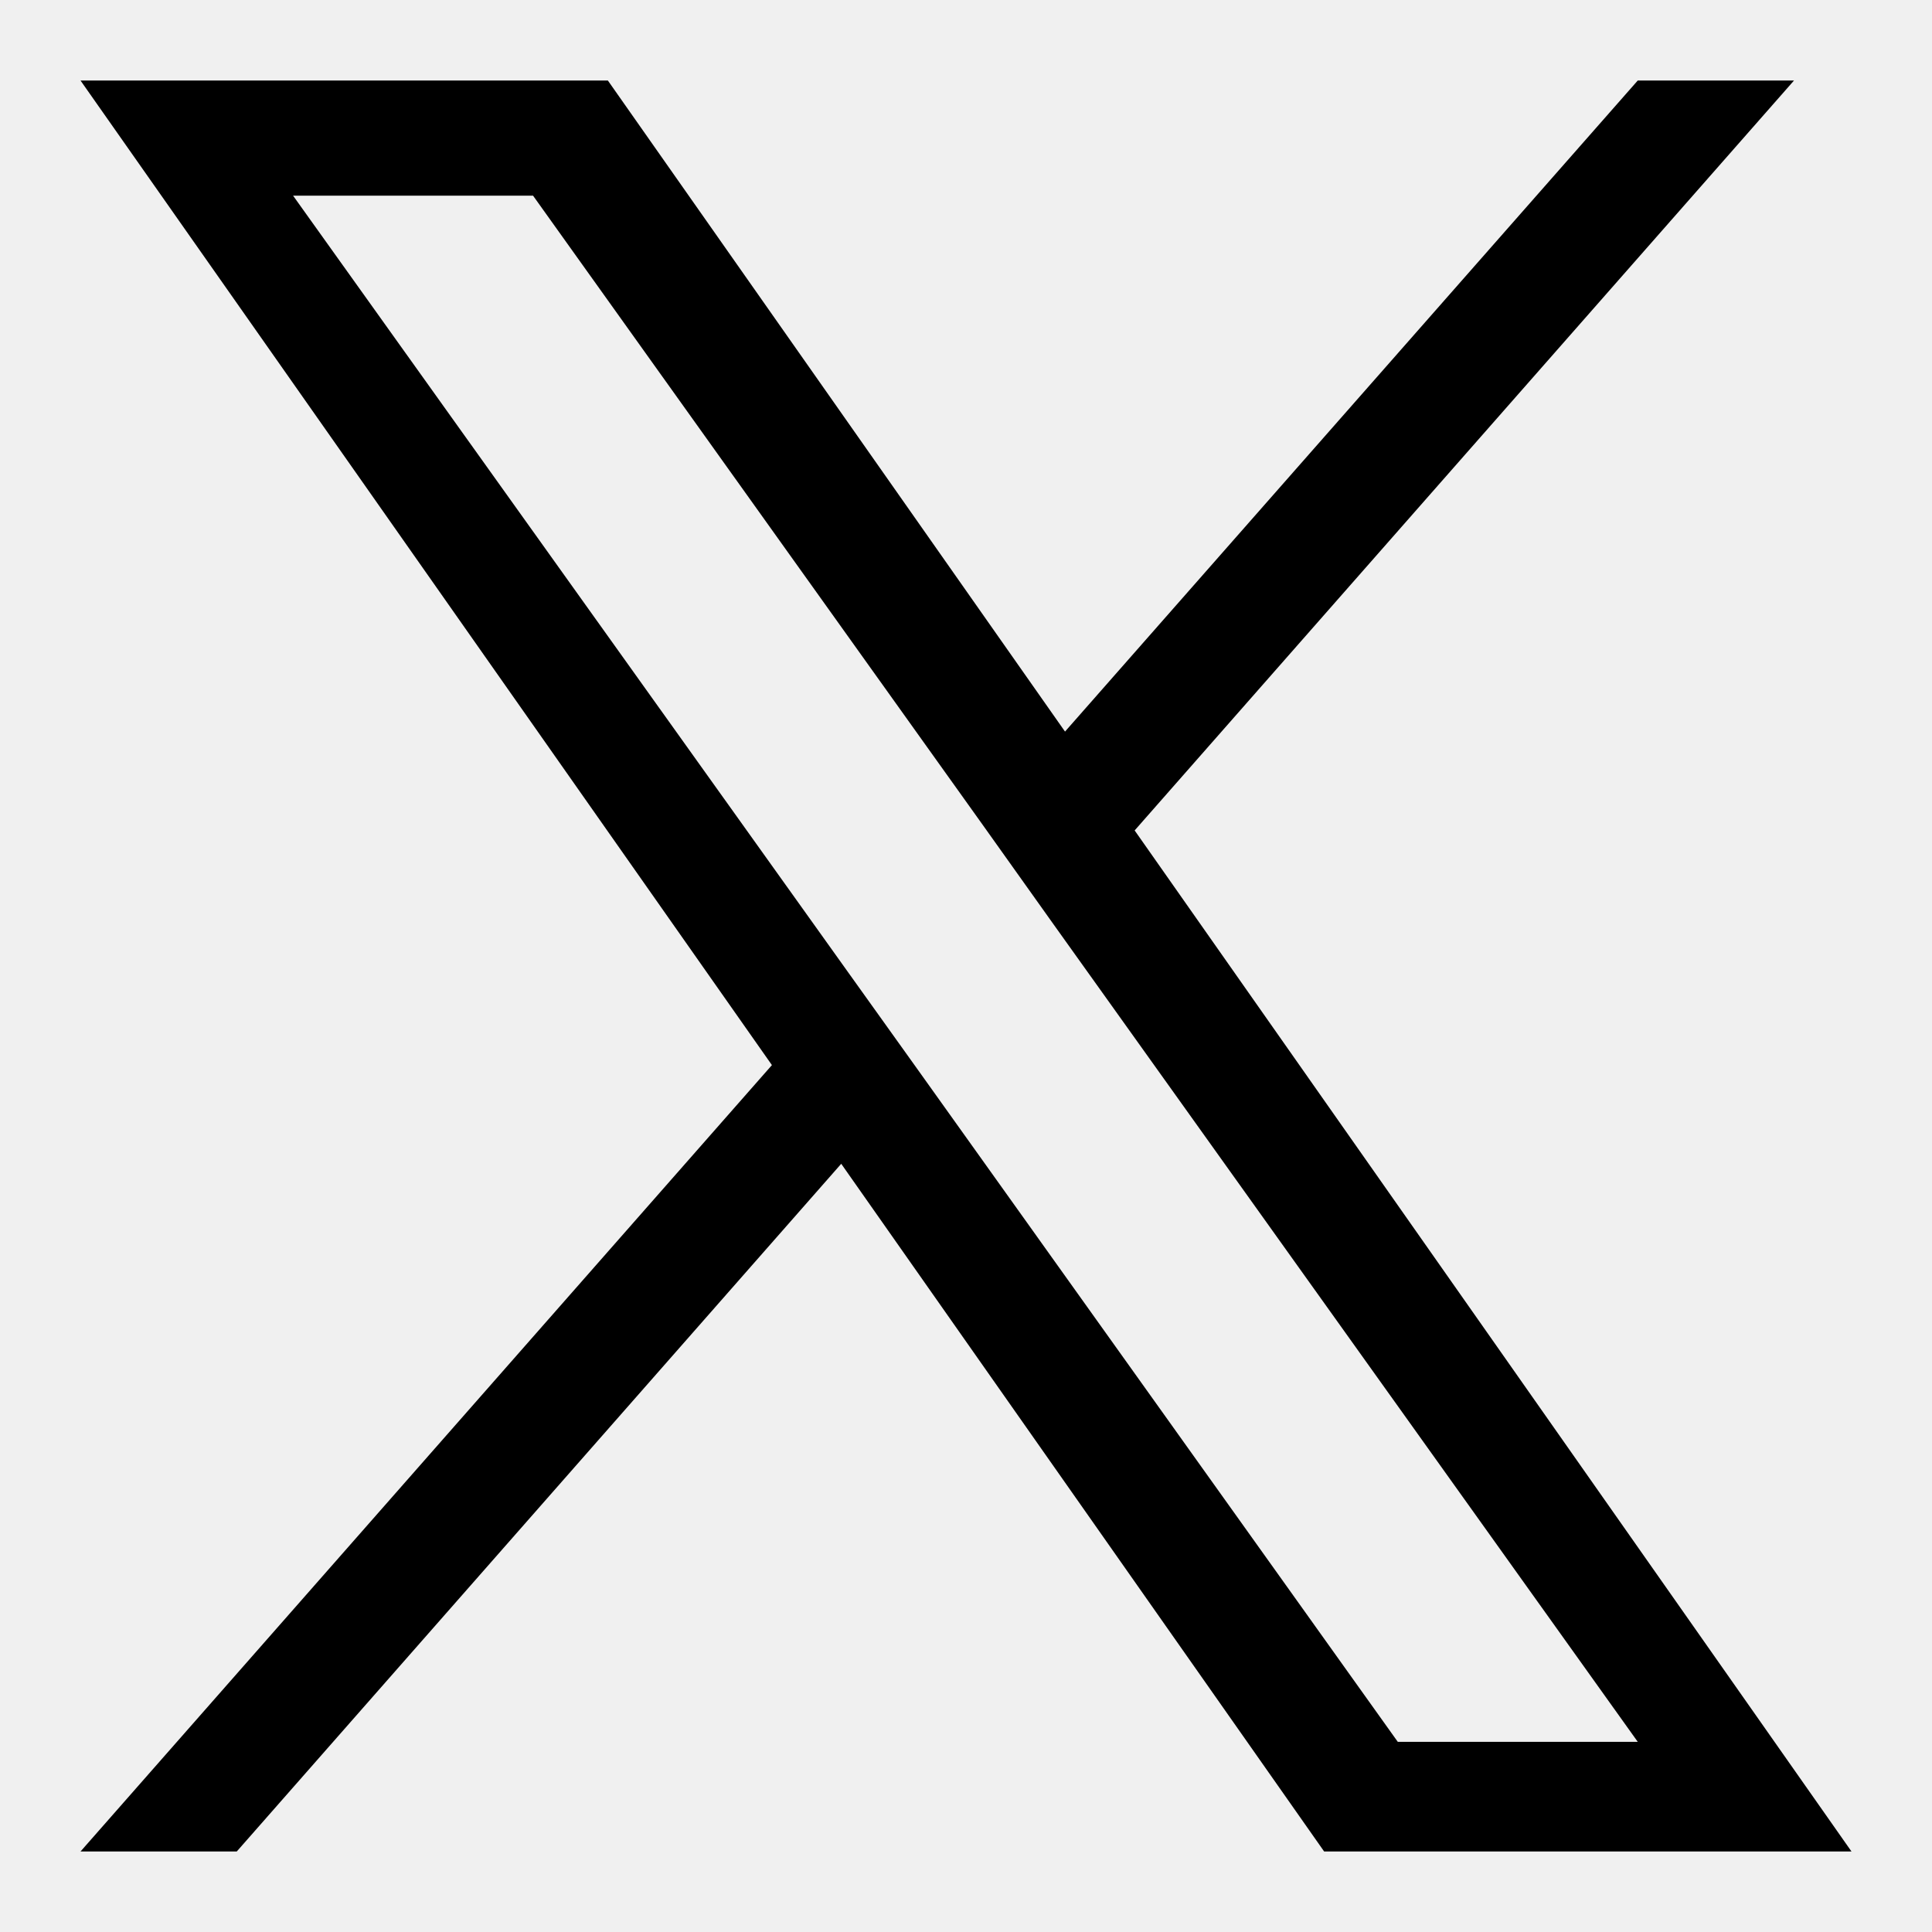
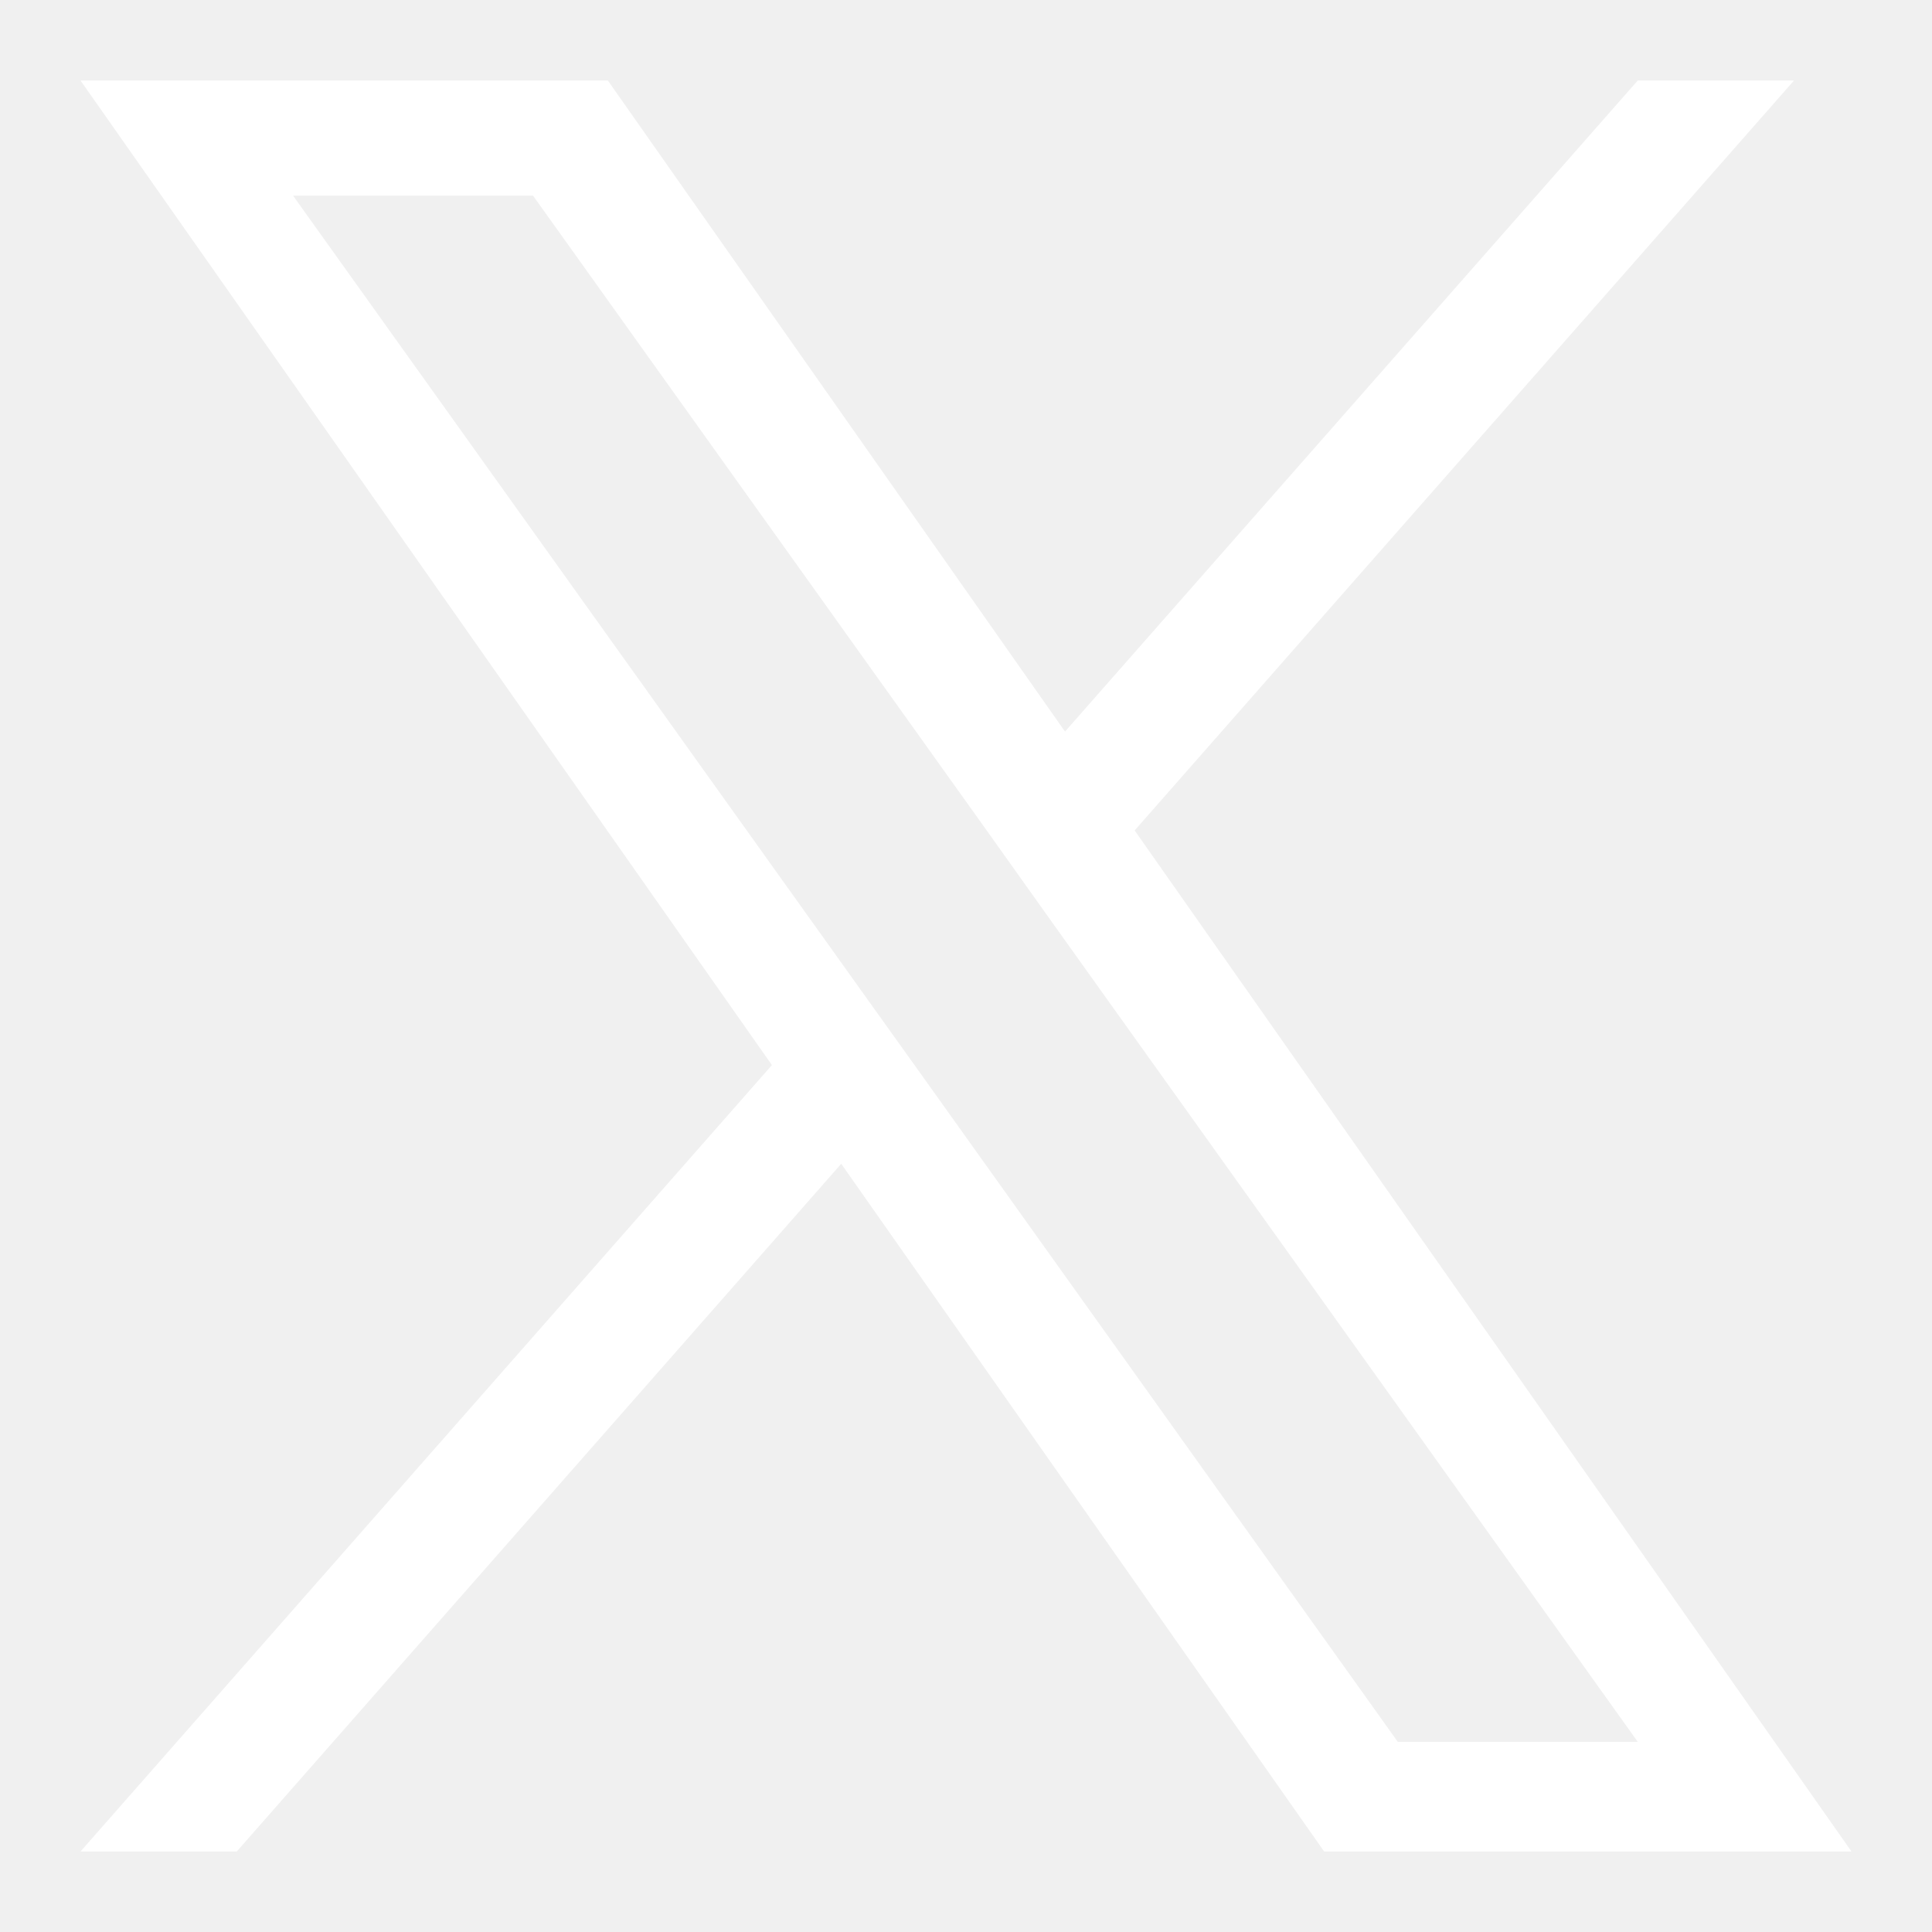
- <svg xmlns="http://www.w3.org/2000/svg" version="1.1" id="Layer_1" width="24px" height="24px" viewBox="0 0 24 24" style="enable-background:new 0 0 24 24;" xml:space="preserve">
-   <path d="M14.095,10.316L22.286,1h-1.941l-7.115,8.088L7.551,1H1l8.589,12.231L1,23h1.941  l7.509-8.543L16.449,23H23L14.095,10.316z M11.437,13.338l-0.872-1.219l-6.924-9.688h2.981  l5.59,7.822l0.868,1.219l7.265,10.166h-2.981L11.437,13.338z" />
+ <svg xmlns="http://www.w3.org/2000/svg" width="24" height="24" viewBox="0 0 24 24">
+   <path fill="#ffffff" d="M14.095,10.316L22.286,1h-1.941l-7.115,8.088L7.551,1H1l8.589,12.231L1,23h1.941  l7.509-8.543L16.449,23H23L14.095,10.316z M11.437,13.338l-0.872-1.219l-6.924-9.688h2.981  l5.59,7.822l0.868,1.219l7.265,10.166h-2.981L11.437,13.338z" />
</svg>
